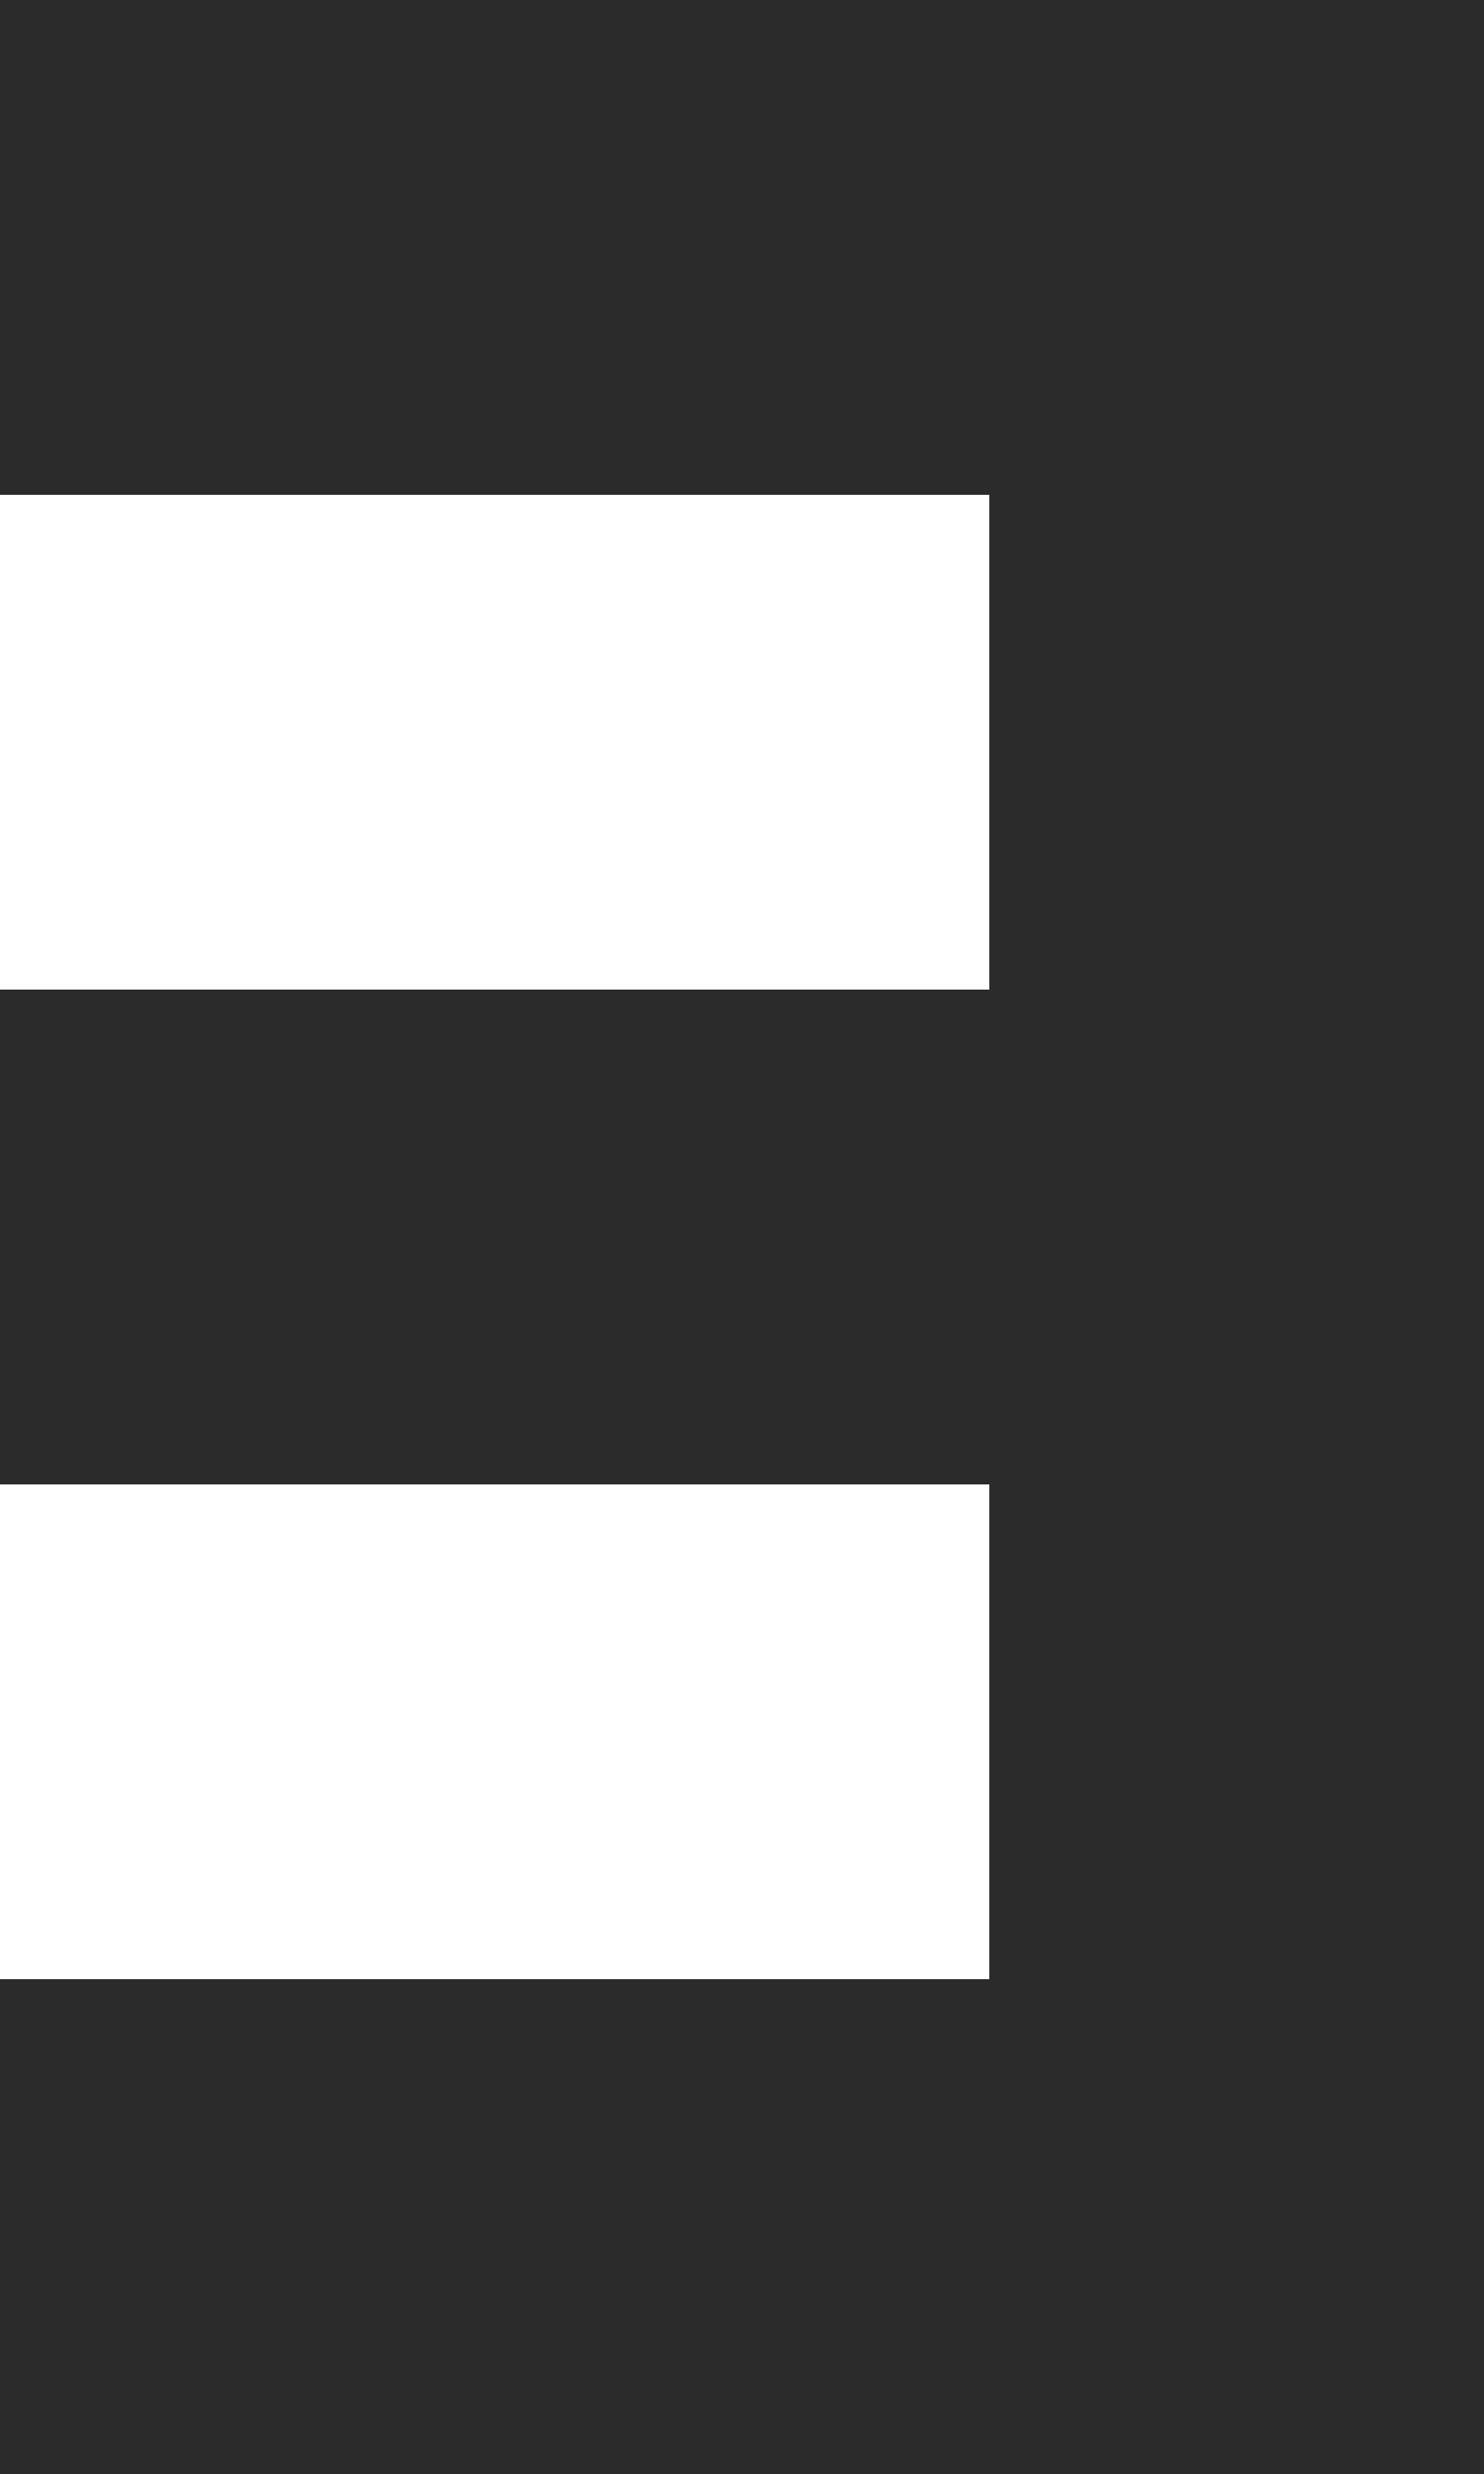
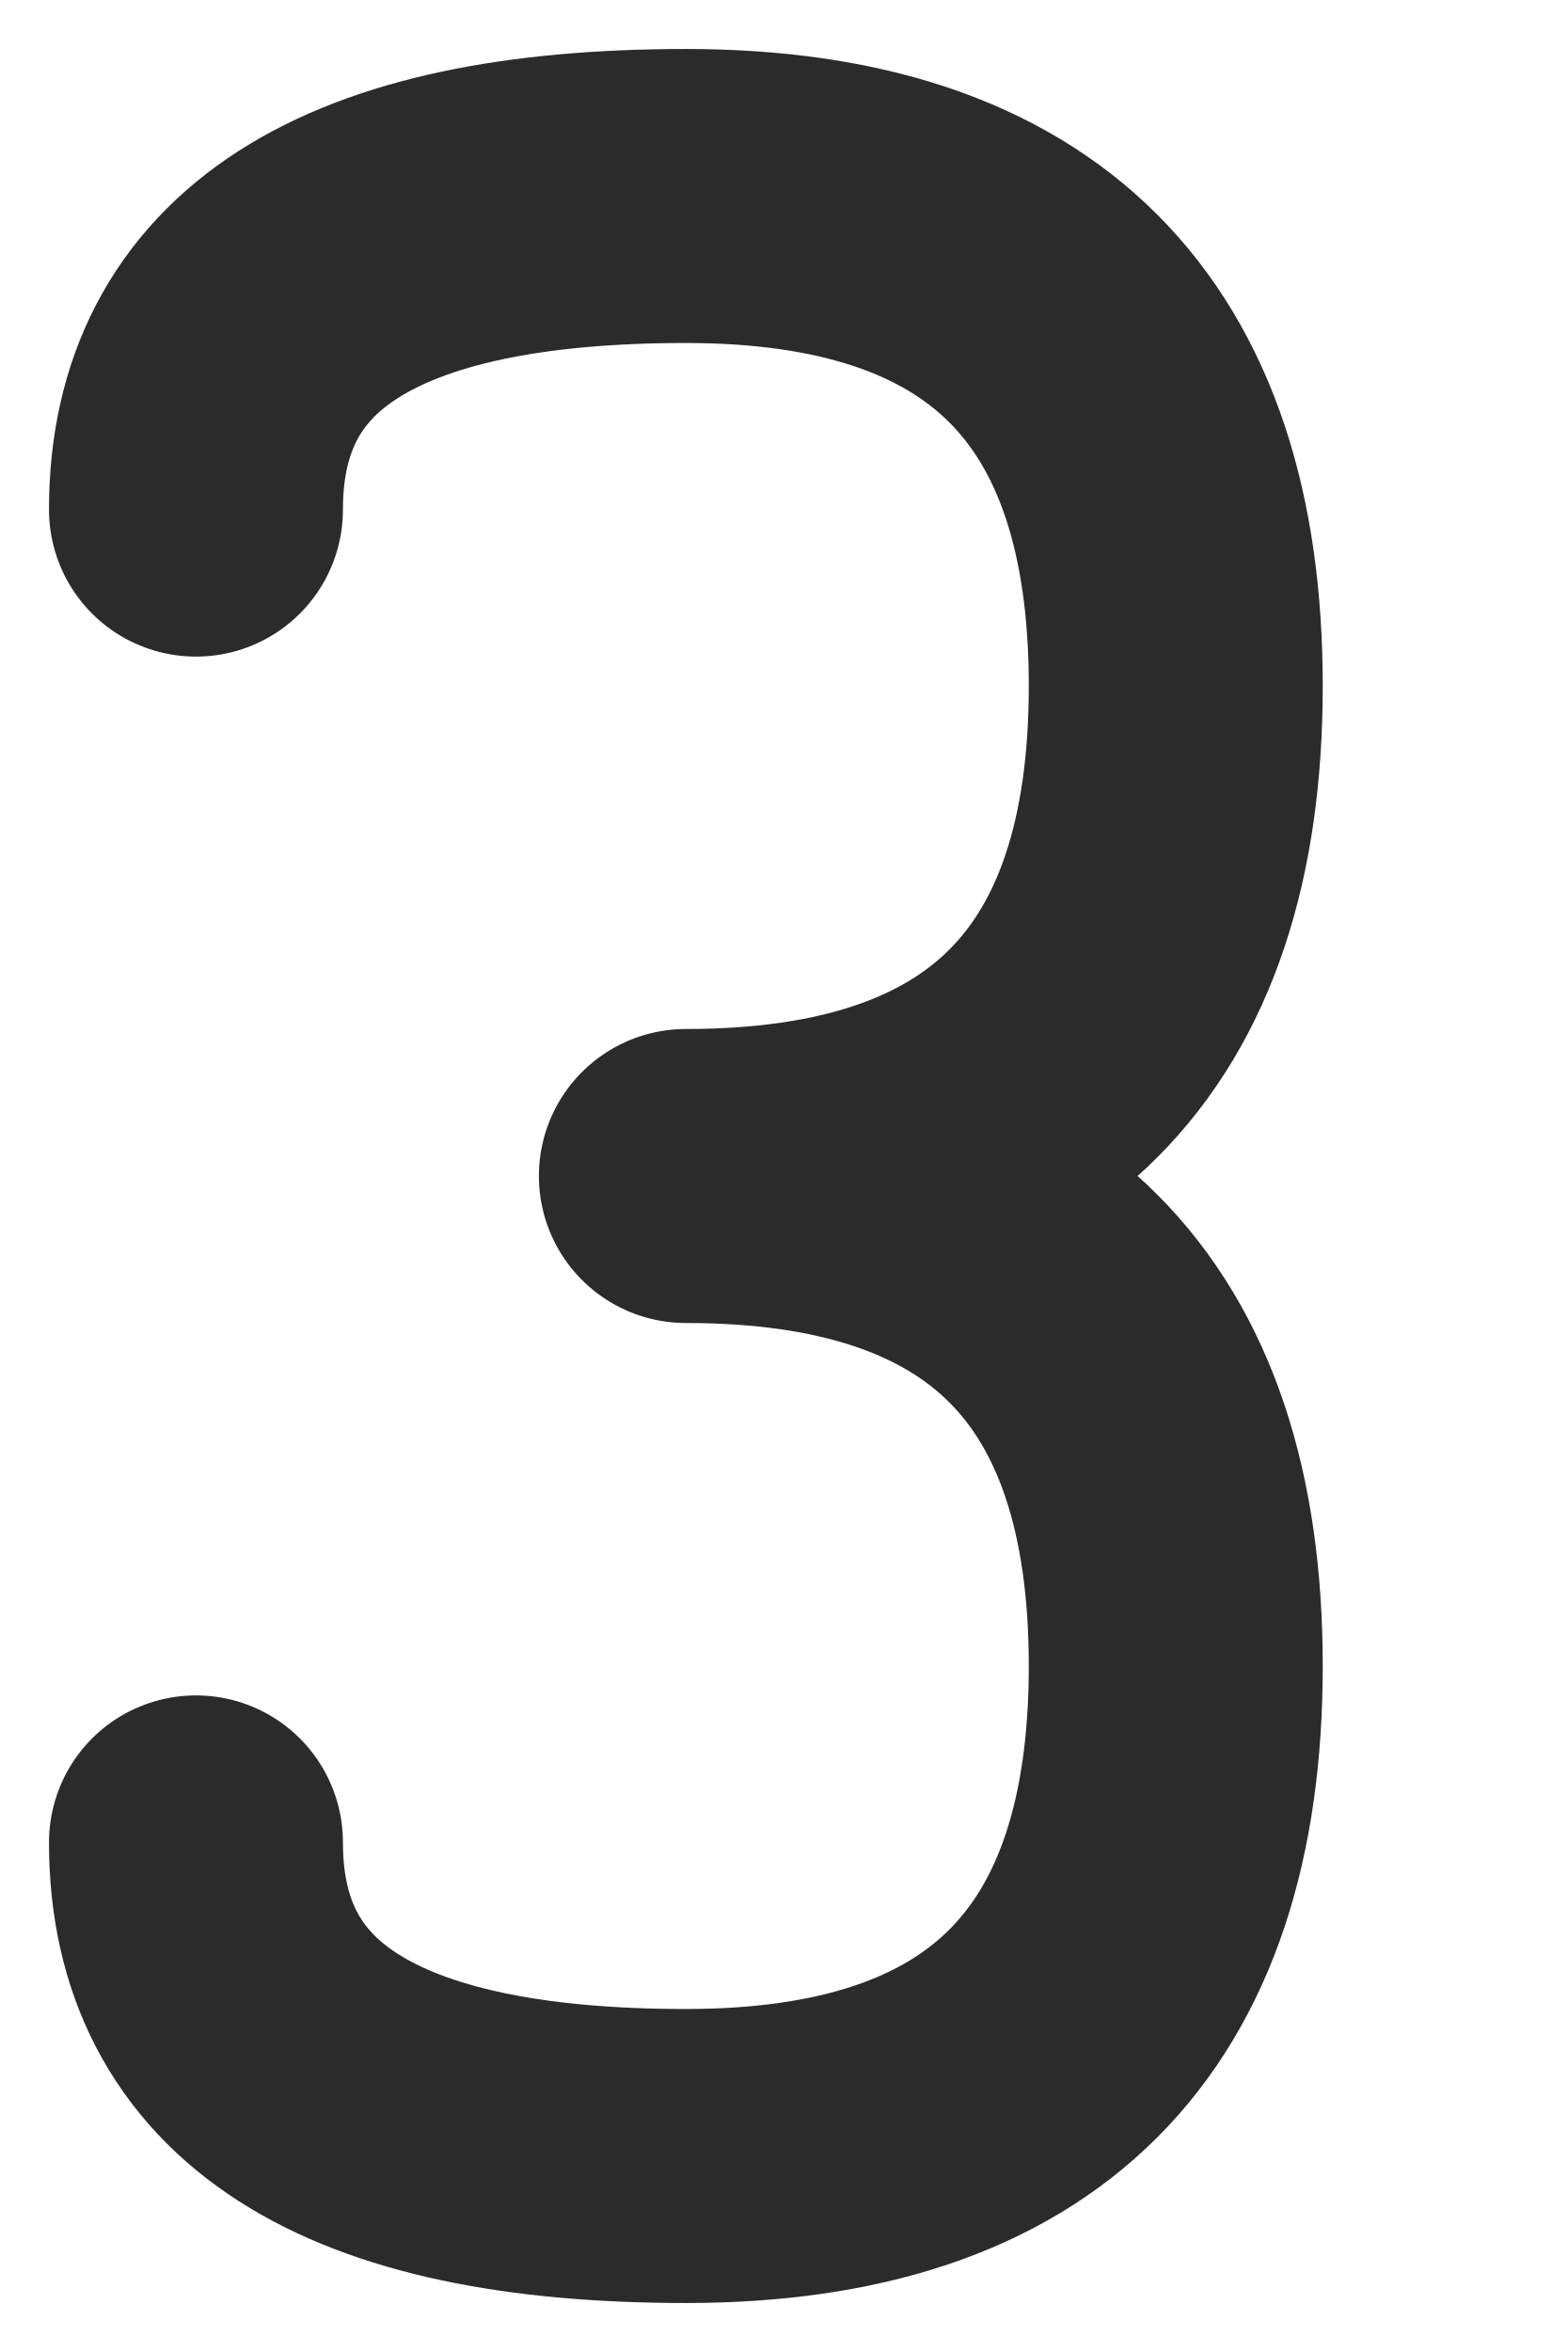
- <svg xmlns="http://www.w3.org/2000/svg" width="12" height="20" viewBox="0 0 12 20">
-   <g fill="#2b2b2b">
-     <rect x="0" y="0" width="4" height="4" />
-     <rect x="4" y="0" width="4" height="4" />
-     <rect x="8" y="0" width="4" height="4" />
-     <rect x="8" y="4" width="4" height="4" />
-     <rect x="0" y="8" width="4" height="4" />
-     <rect x="4" y="8" width="4" height="4" />
-     <rect x="8" y="8" width="4" height="4" />
-     <rect x="8" y="12" width="4" height="4" />
-     <rect x="0" y="16" width="4" height="4" />
-     <rect x="4" y="16" width="4" height="4" />
-     <rect x="8" y="16" width="4" height="4" />
-   </g>
+ <svg xmlns="http://www.w3.org/2000/svg" width="16" height="24" viewBox="-1 -1 8 12">
+   <path d="M0 1.6 Q0 0 2.5 0 Q5 0 5 2.5 Q5 5 2.5 5 Q5 5 5 7.5 Q5 10 2.5 10 Q0 10 0 8.4" fill="none" stroke="#2b2b2b" stroke-width="1.5" stroke-linecap="round" stroke-linejoin="round" />
</svg>
